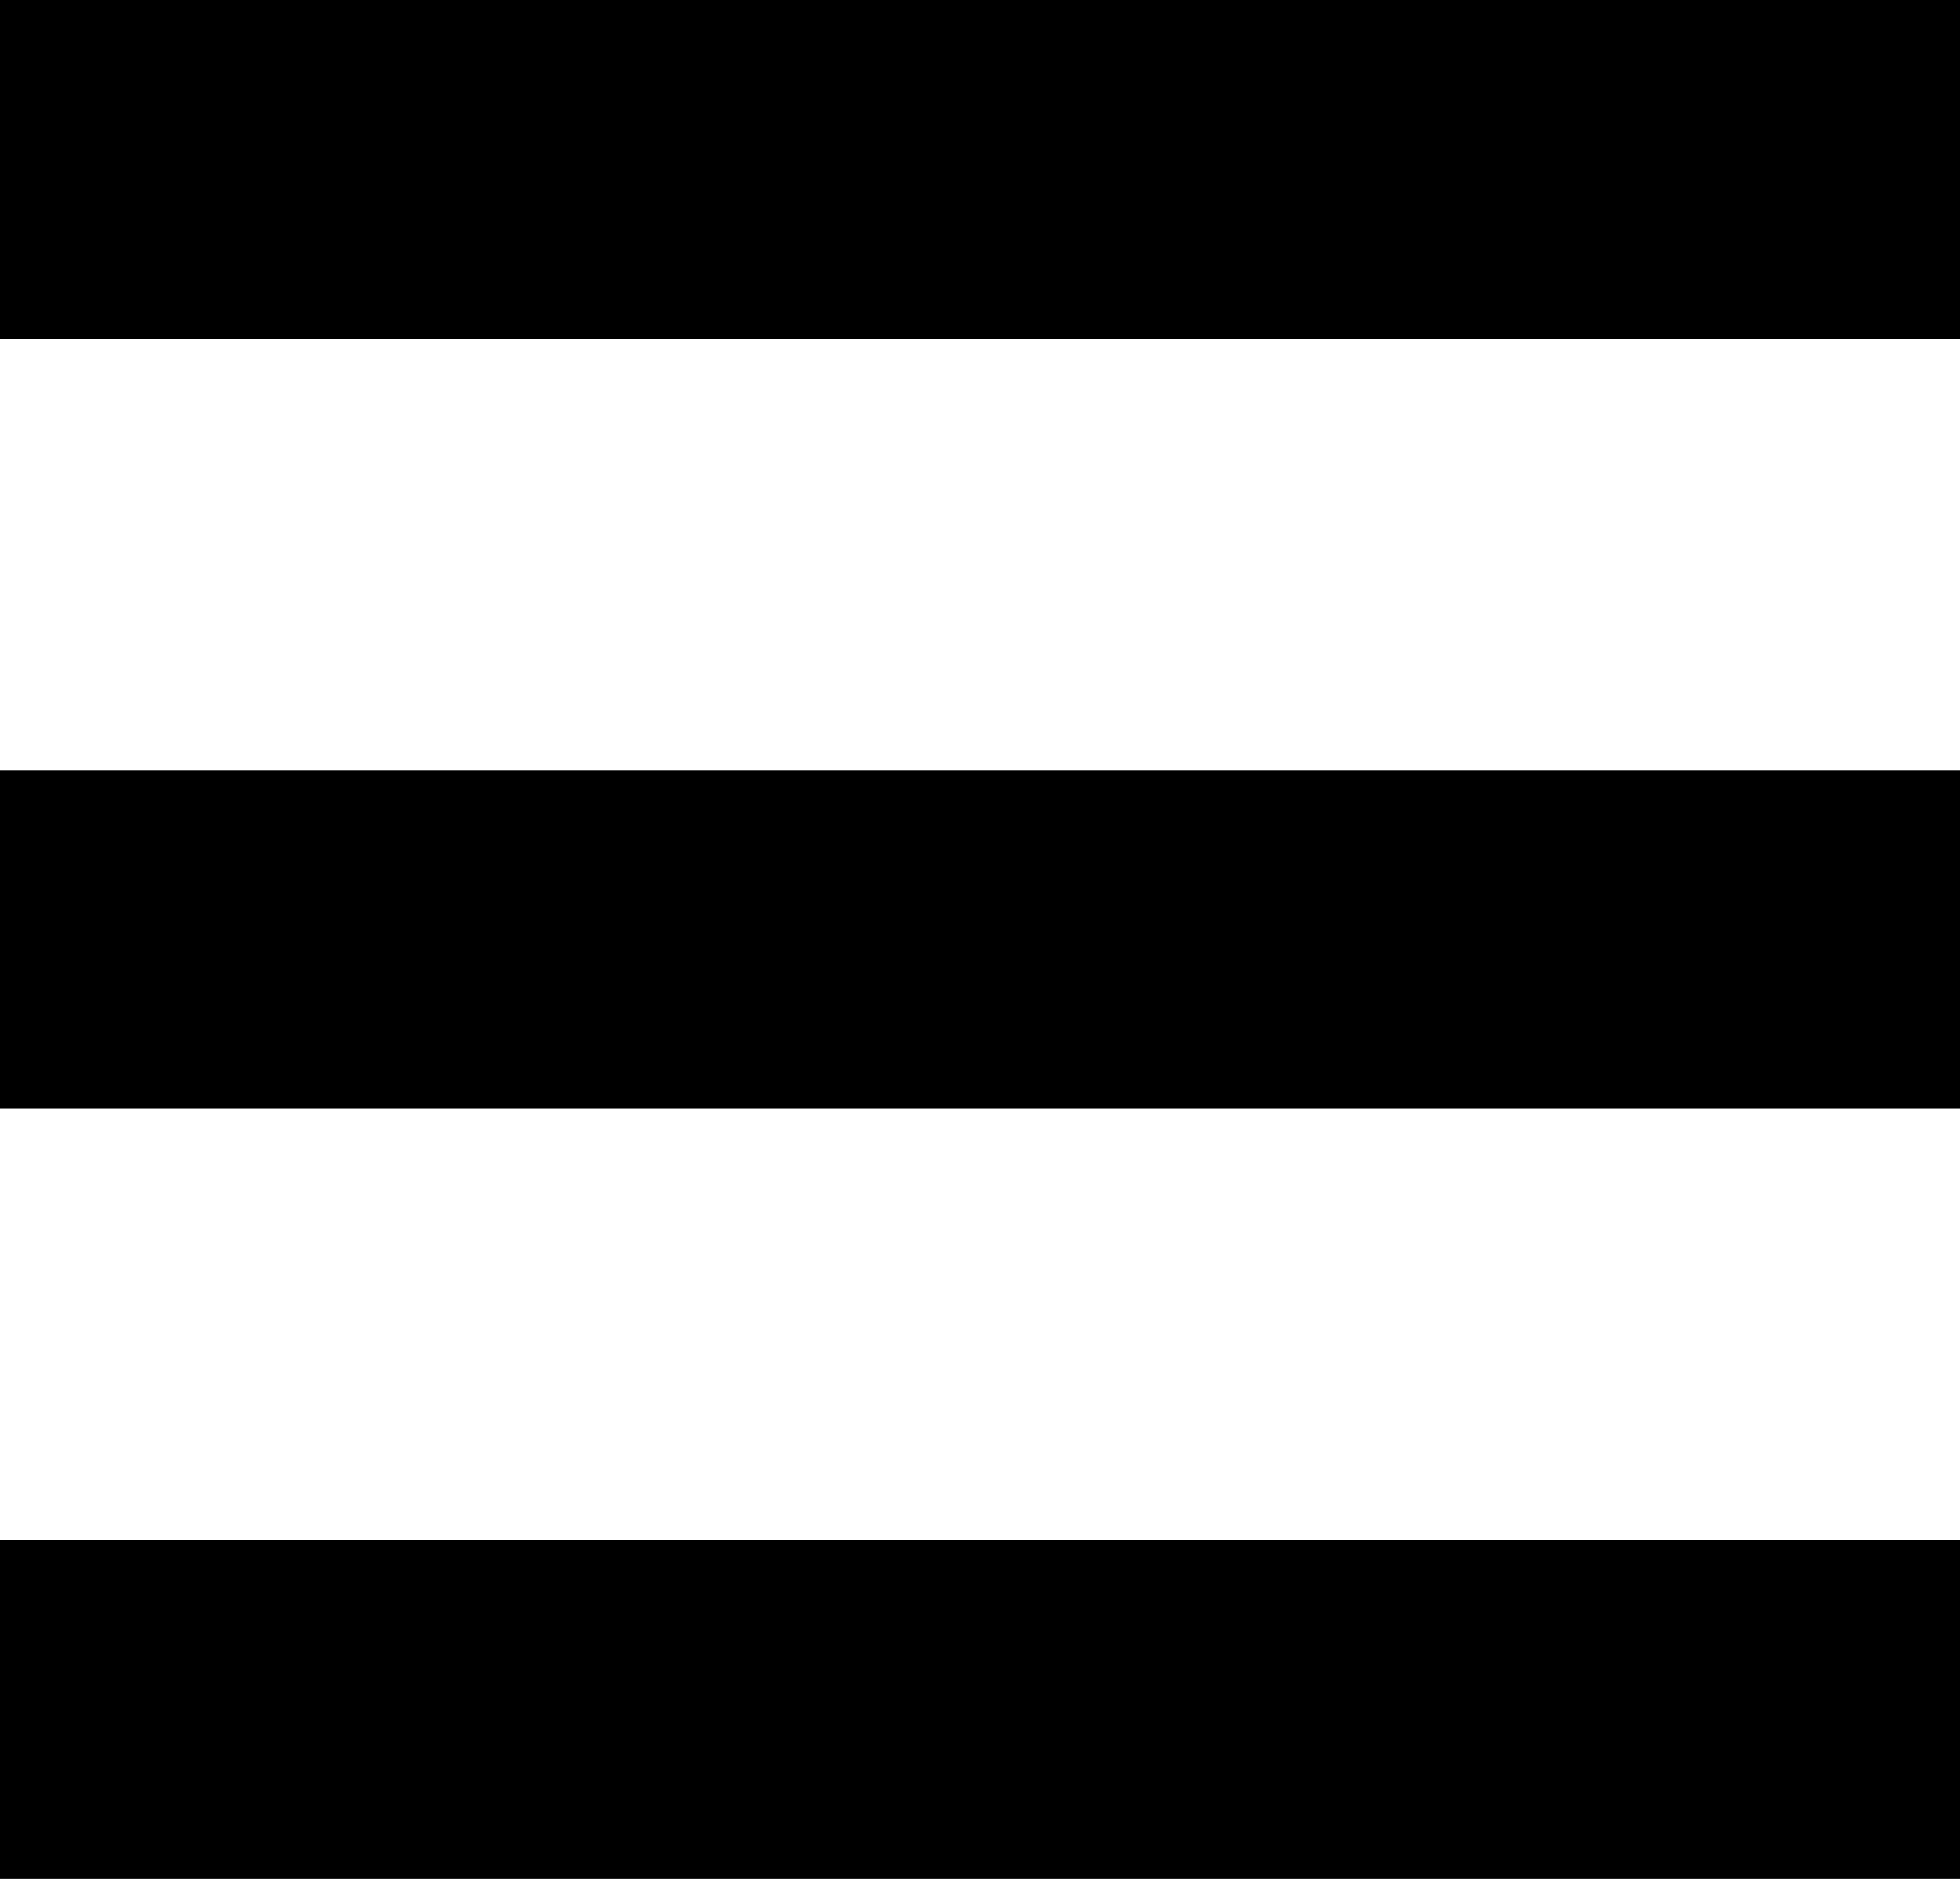
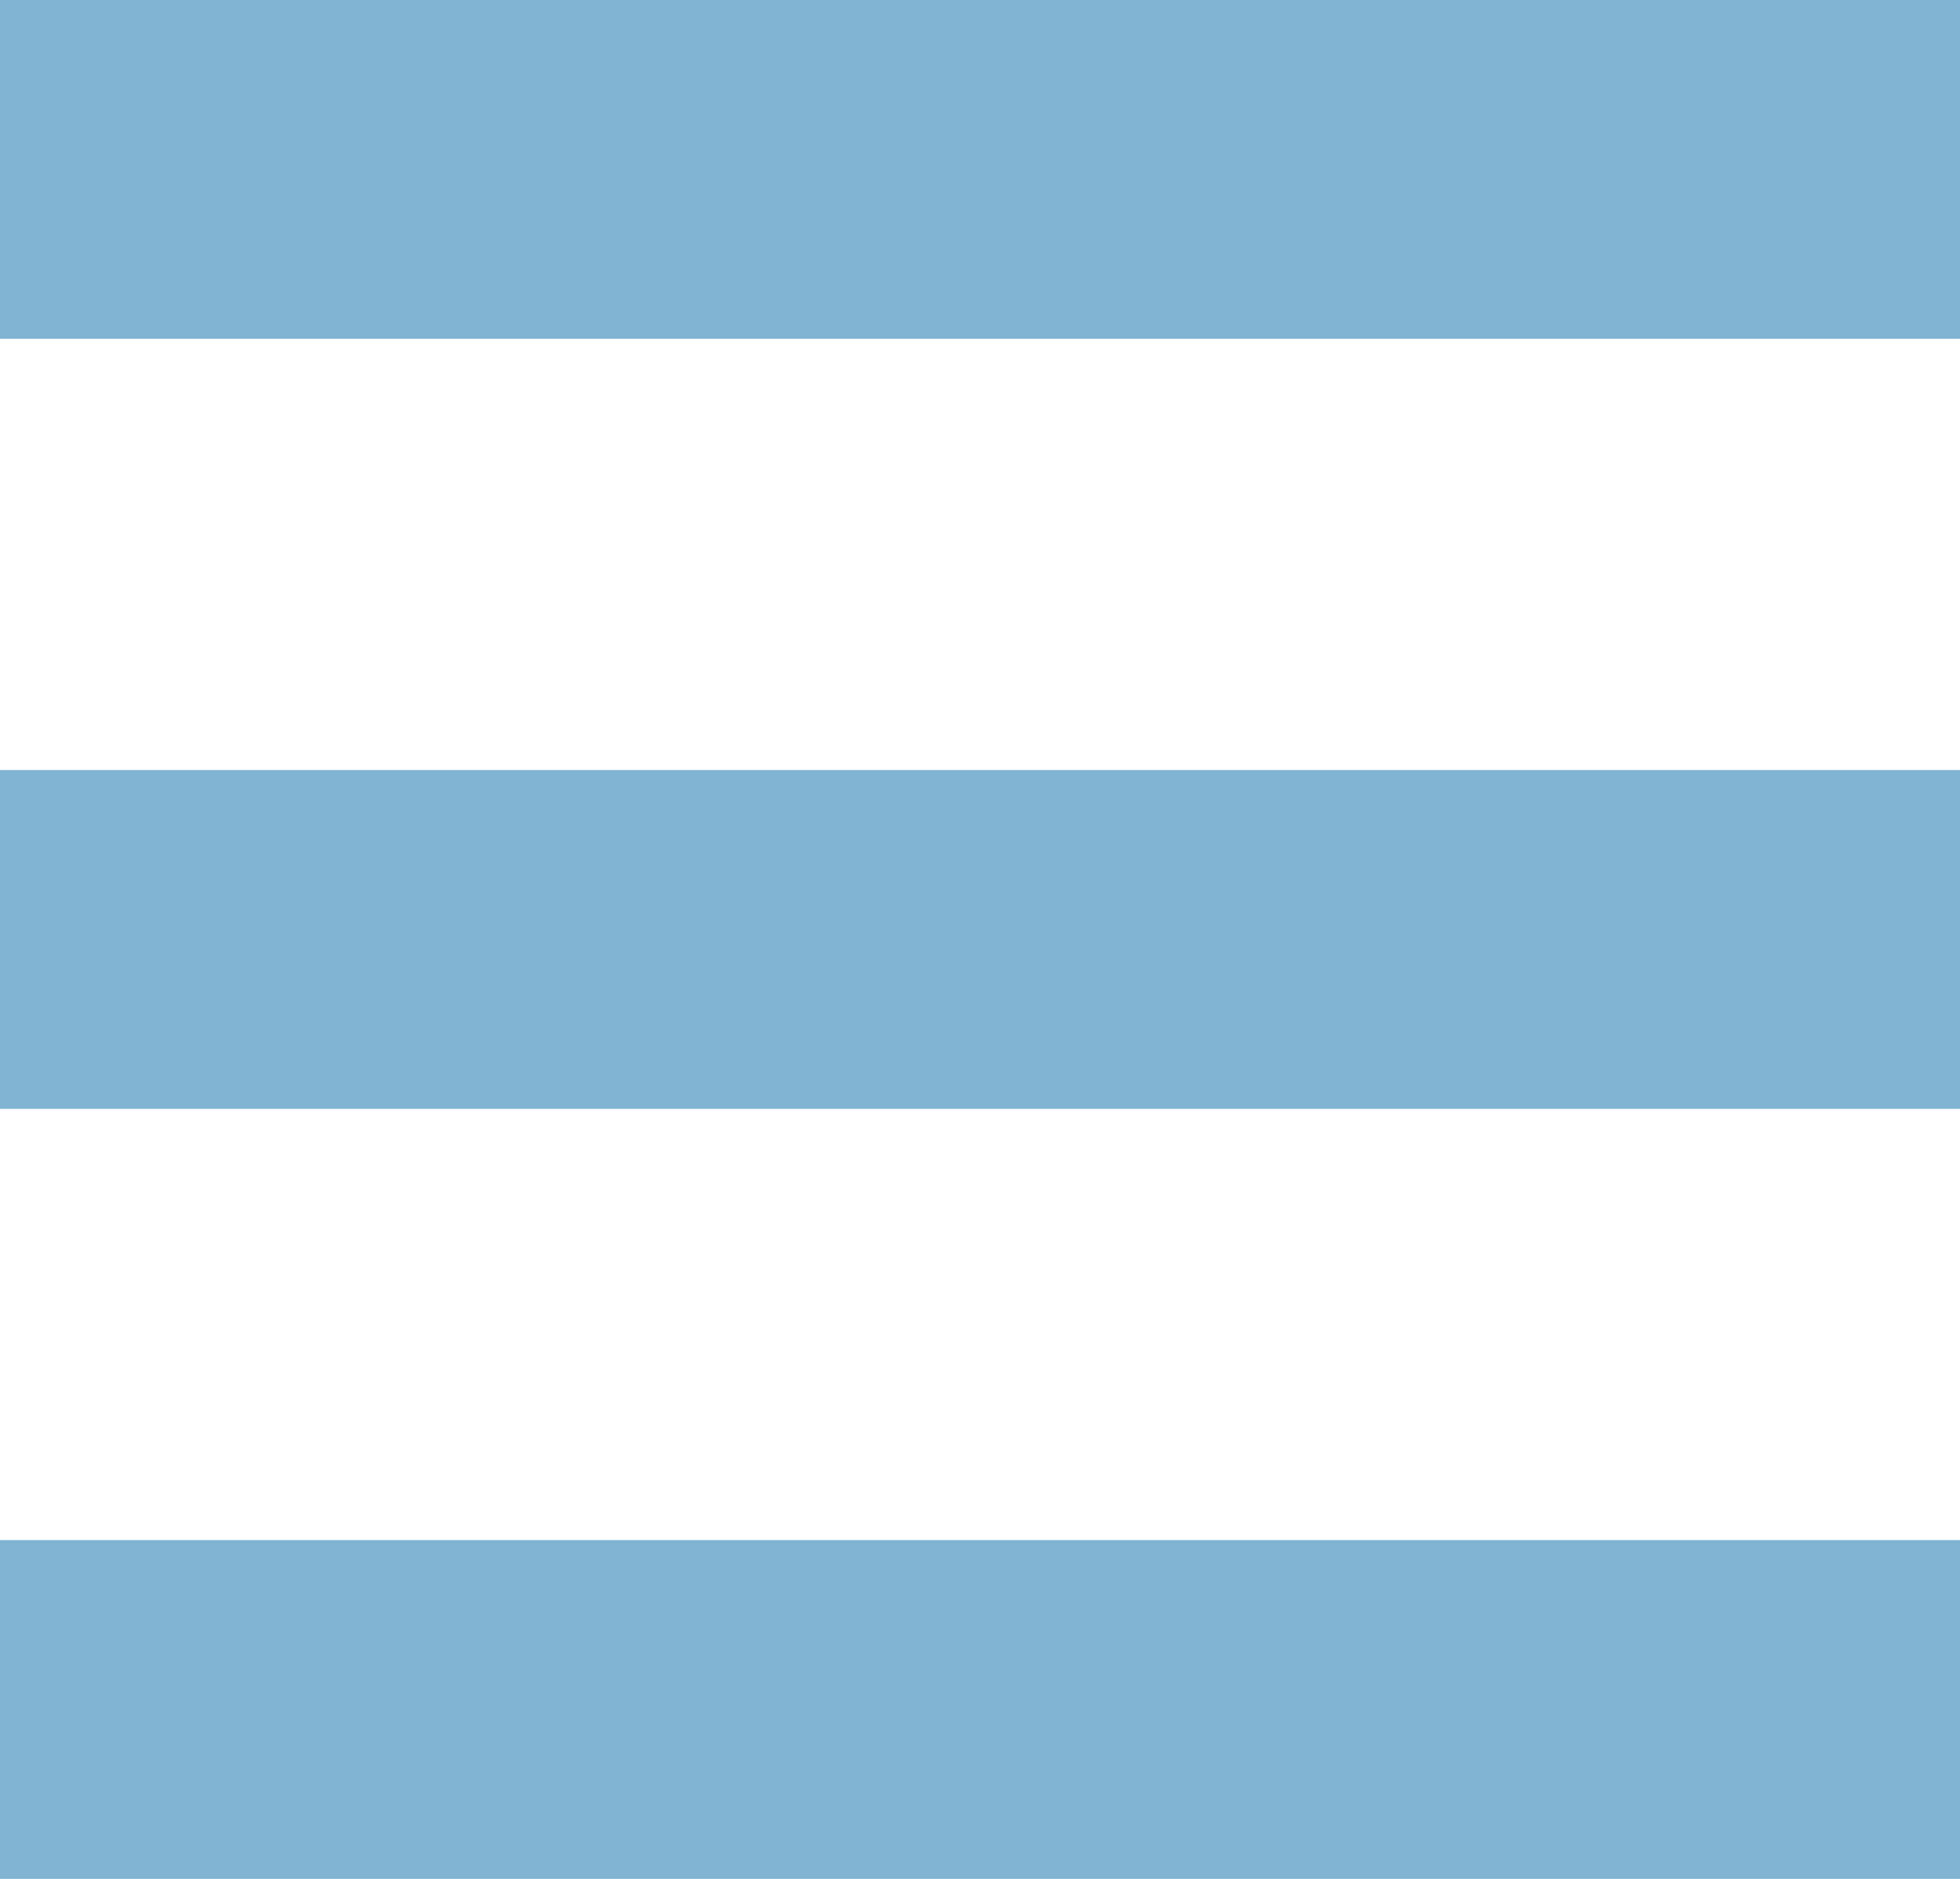
- <svg xmlns="http://www.w3.org/2000/svg" version="1.0" id="Layer_1" x="0px" y="0px" width="22.928px" height="21.982px" viewBox="0 0 22.928 21.982" enable-background="new 0 0 22.928 21.982" xml:space="preserve">
+ <svg xmlns="http://www.w3.org/2000/svg" version="1.0" id="Layer_1" x="0px" y="0px" width="22.928px" height="21.982px" viewBox="0 0 22.928 21.982" enable-background="new 0 0 22.928 21.982" xml:space="preserve" fill="#81b3d2">
  <g>
    <rect width="22.928" height="3.964" />
    <rect y="9.009" width="22.928" height="3.964" />
    <rect y="18.018" width="22.928" height="3.964" />
  </g>
</svg>
